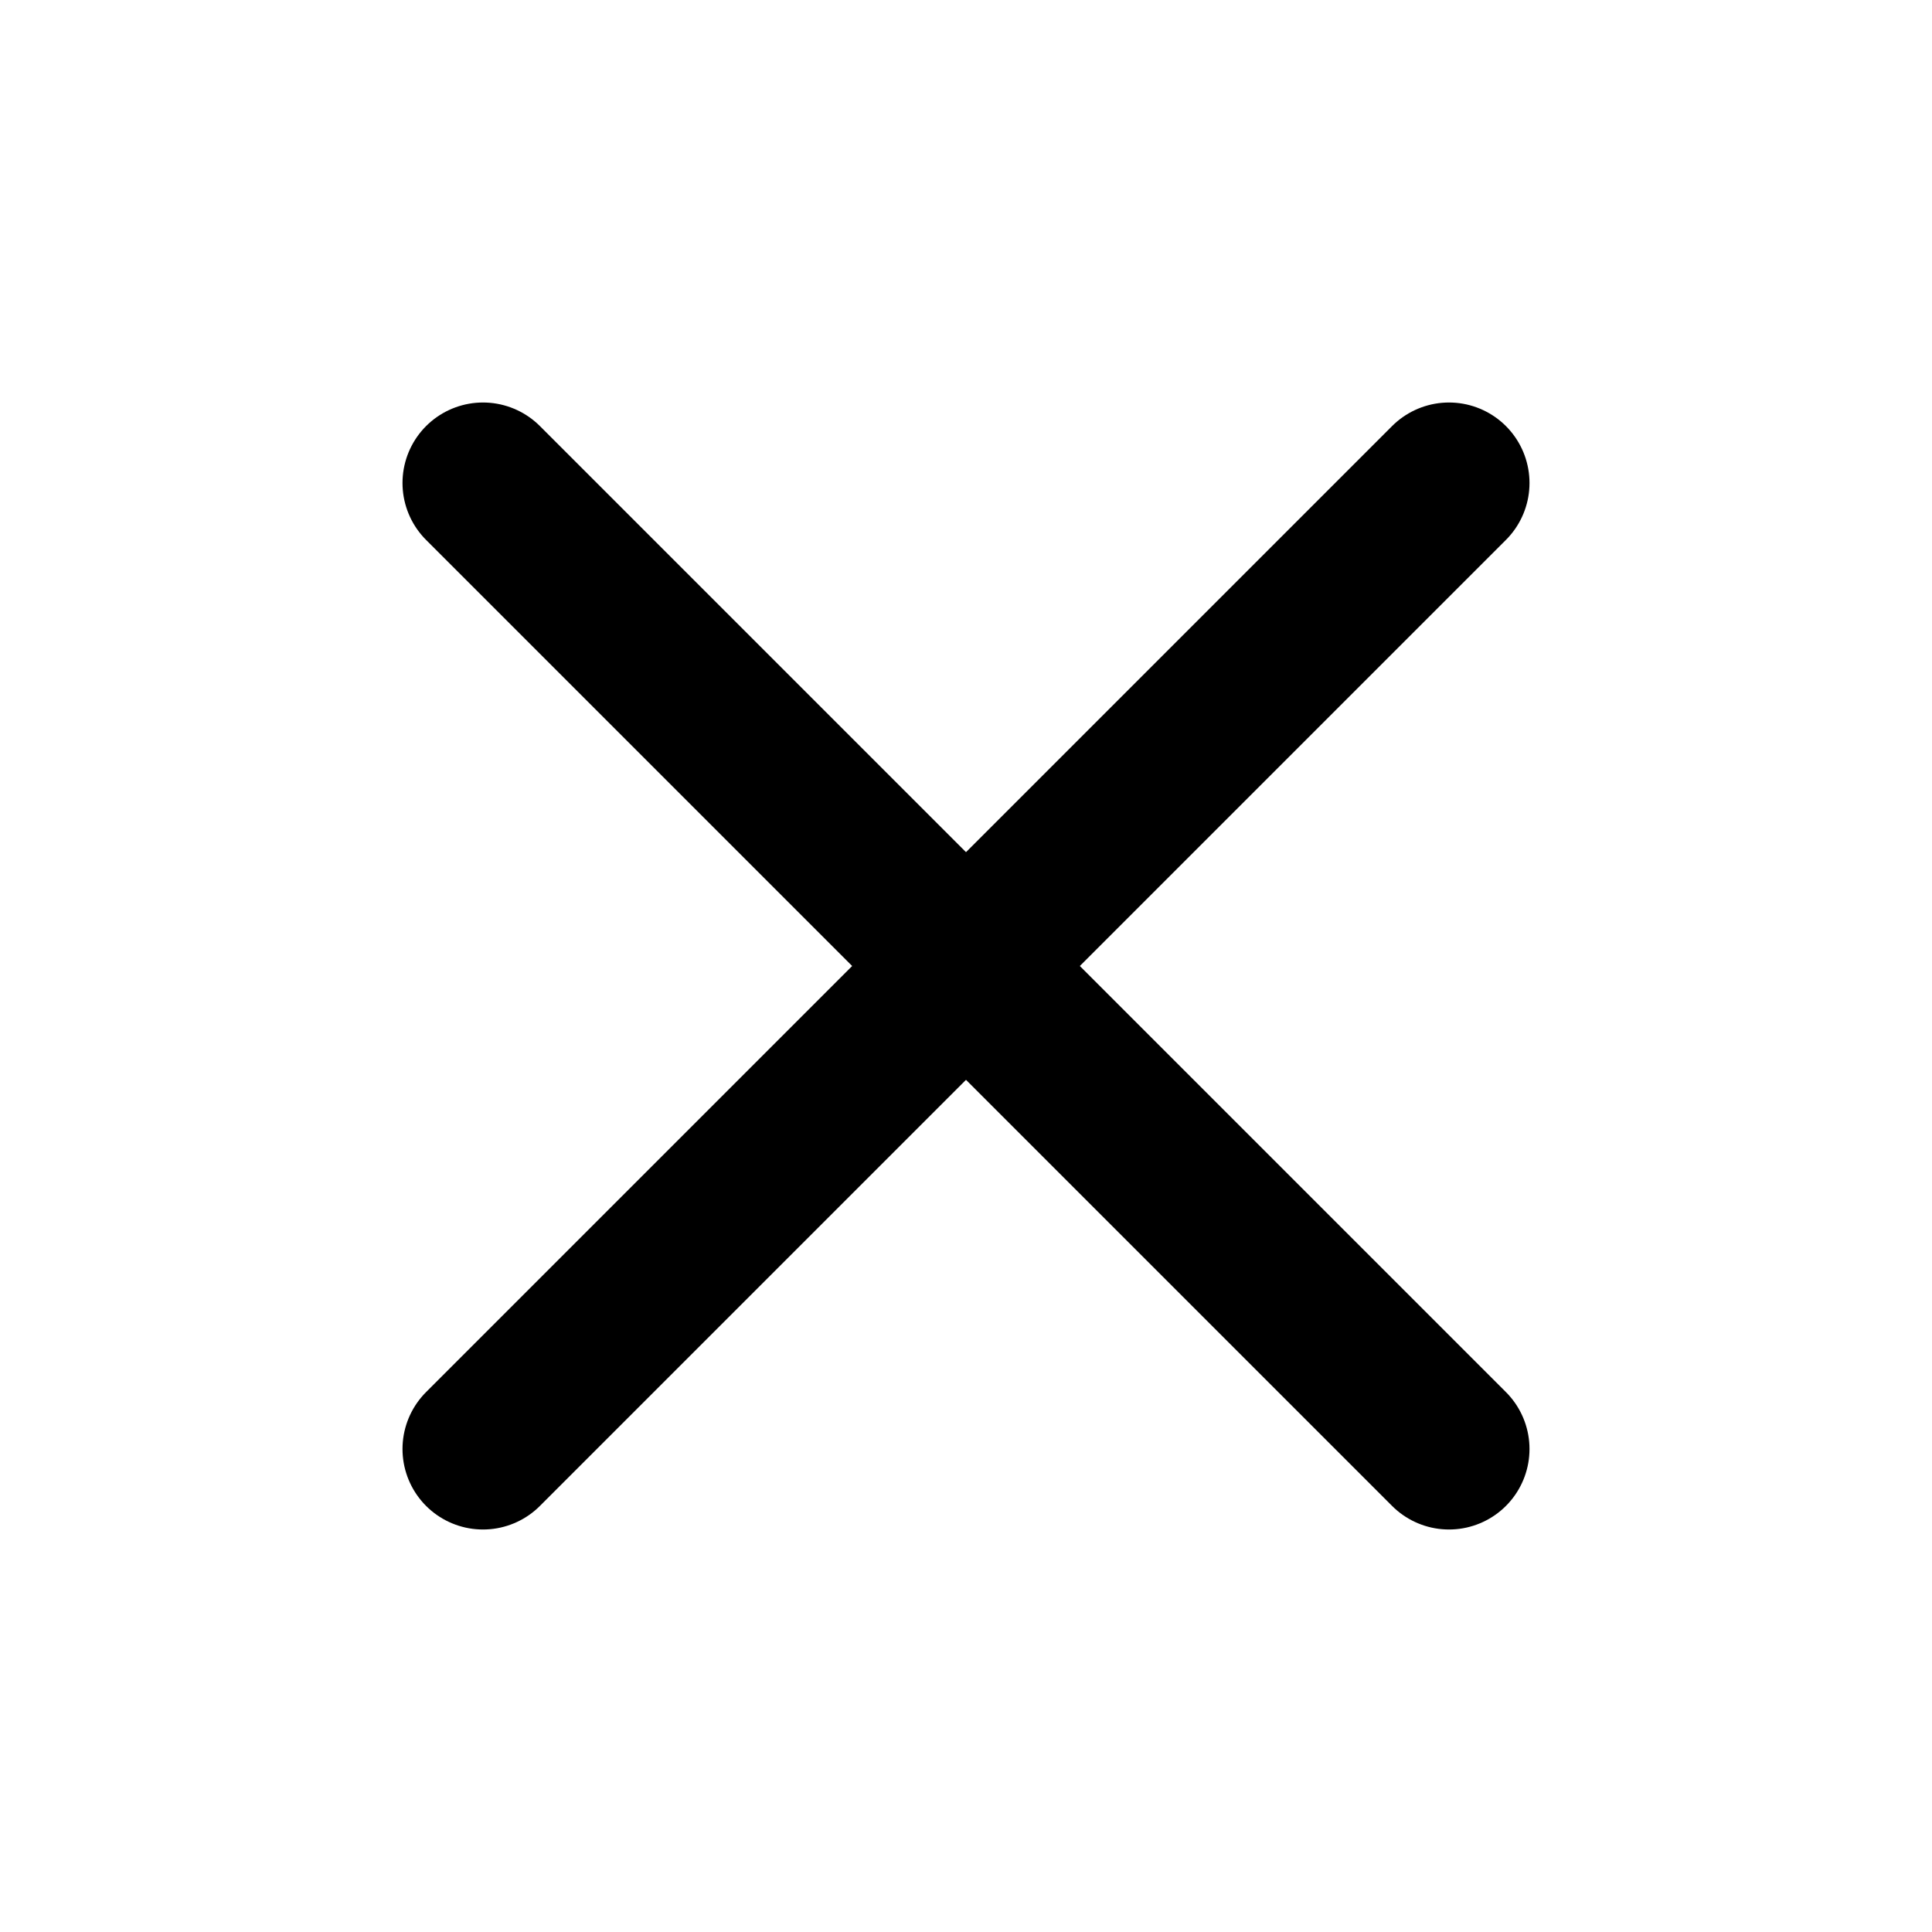
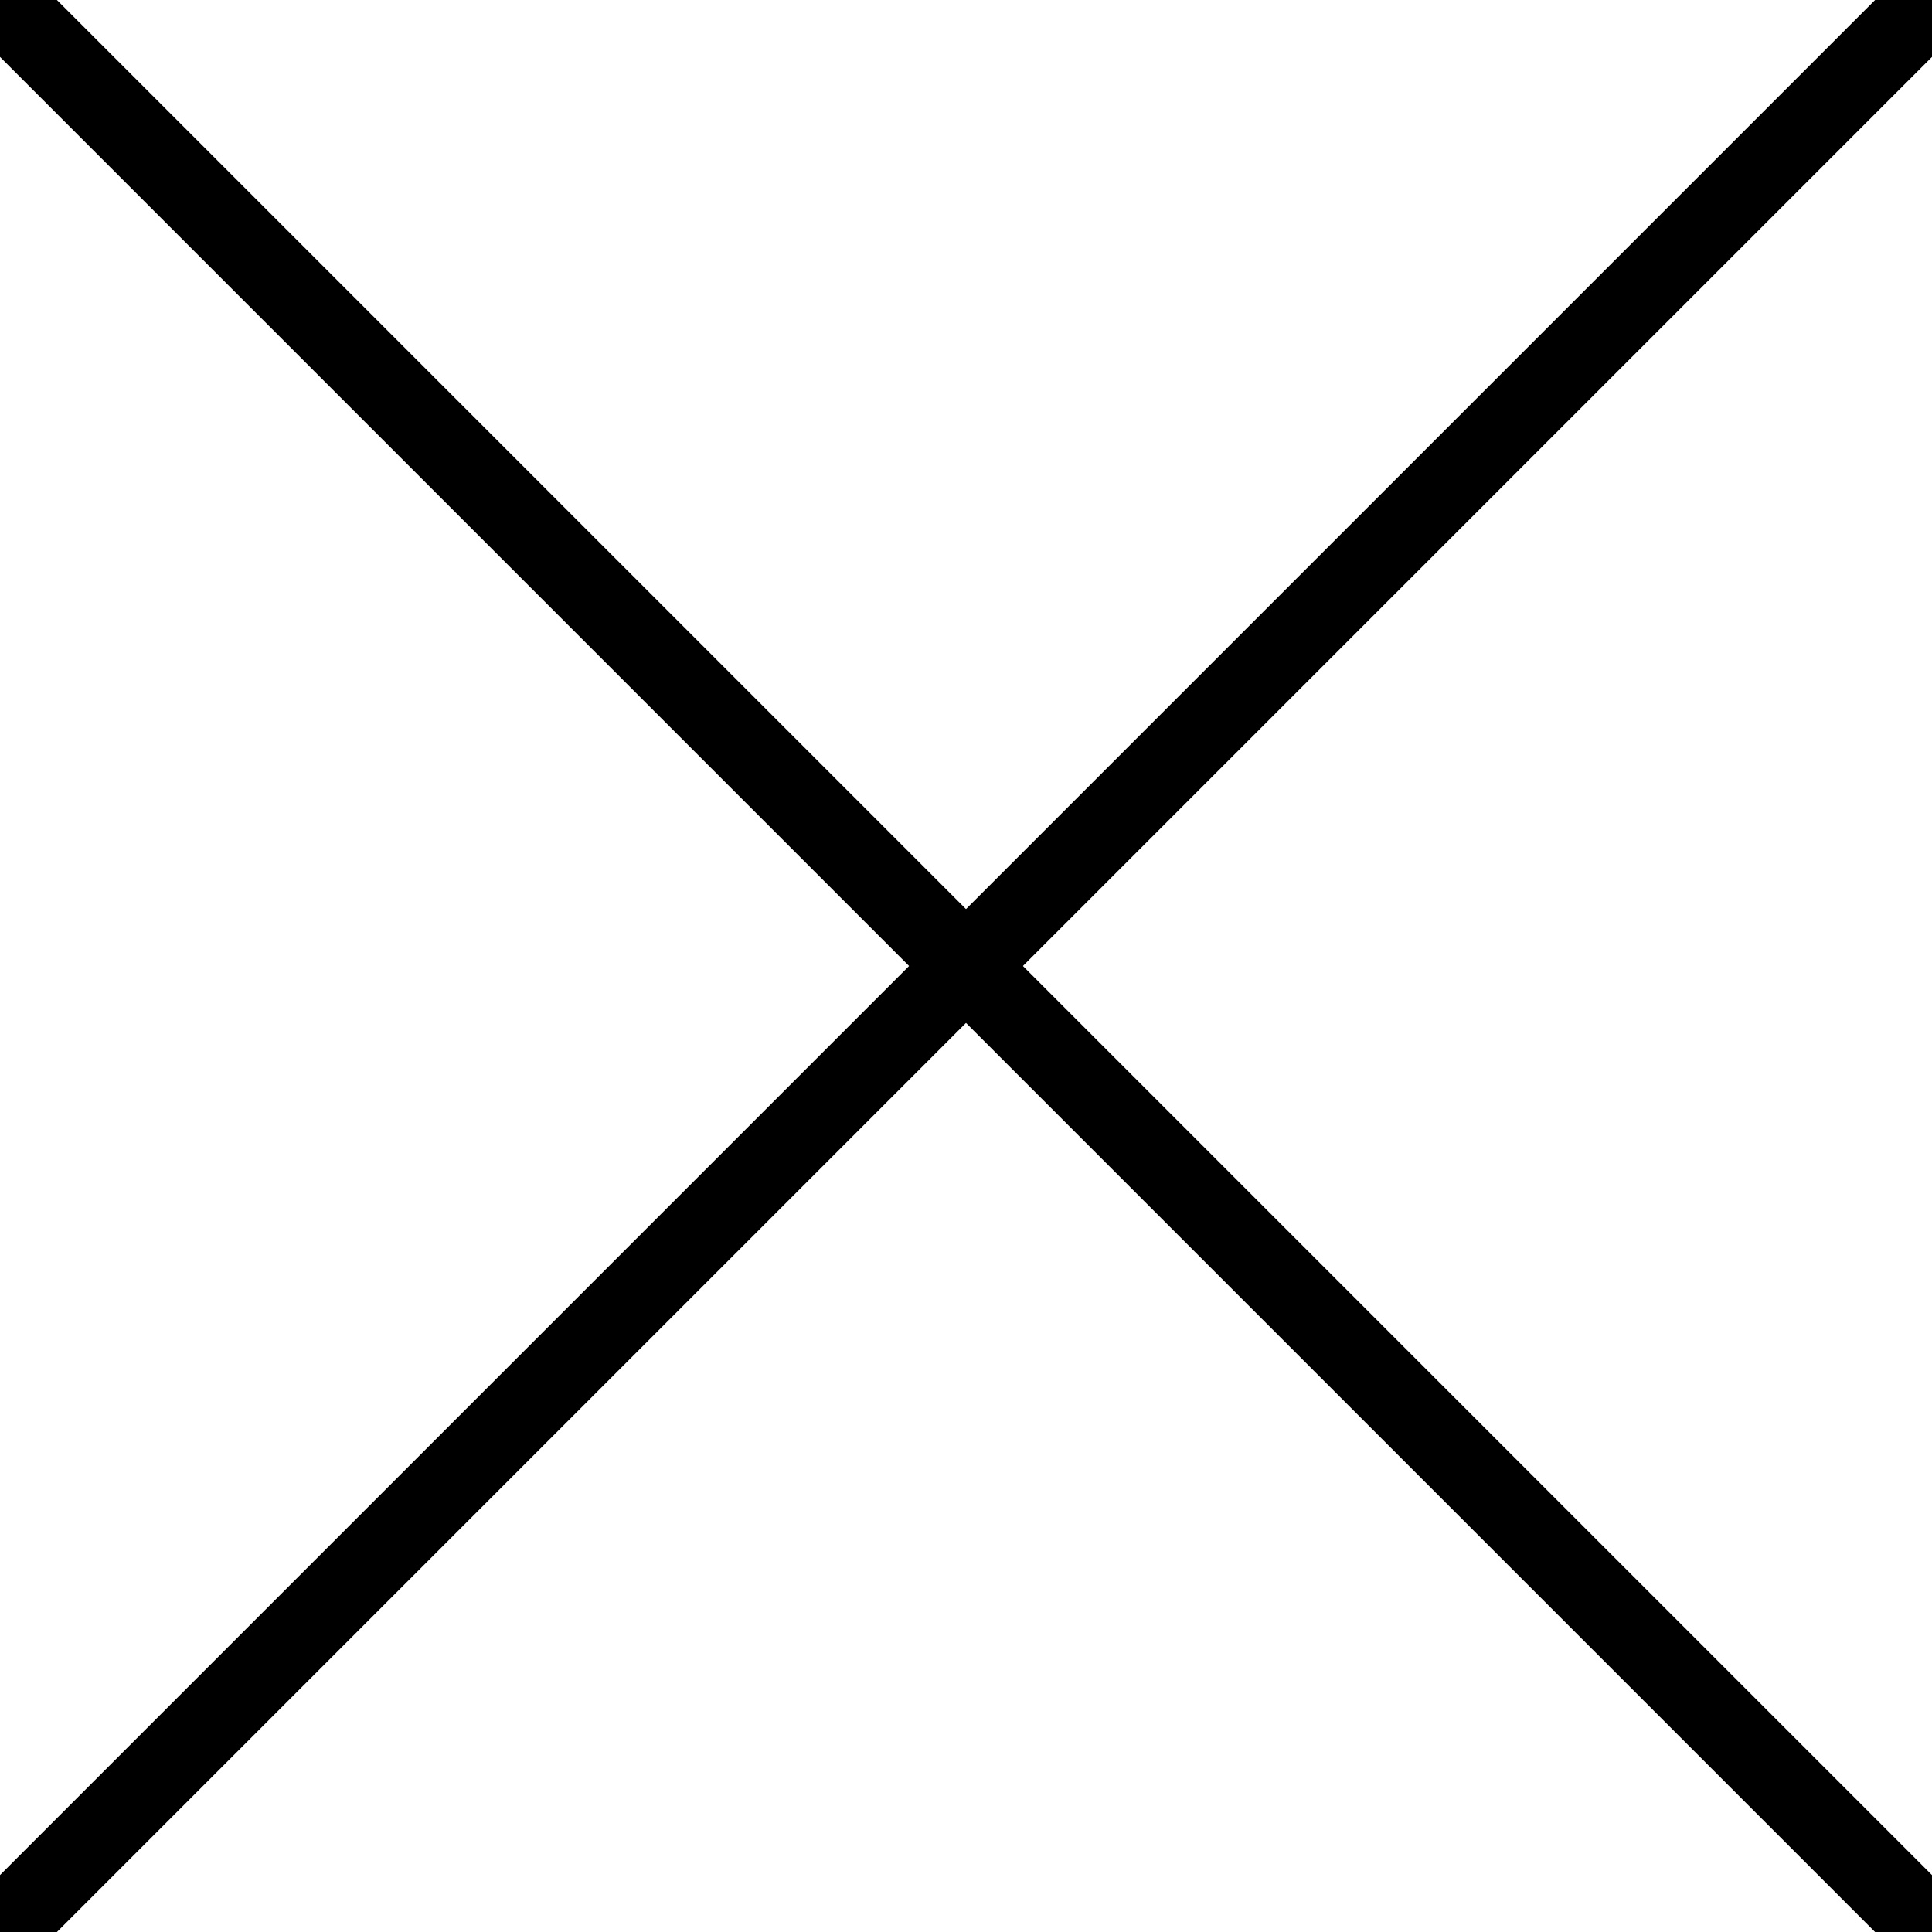
- <svg xmlns="http://www.w3.org/2000/svg" viewBox="0 0 24 24" fill="none" stroke="currentColor" stroke-width="2" stroke-linecap="round" stroke-linejoin="round" class="feather feather-x">
-   <line x1="18" y1="6" x2="6" y2="18" />
-   <line x1="6" y1="6" x2="18" y2="18" />
+ <svg xmlns="http://www.w3.org/2000/svg" viewBox="0 0 24 24" fill="none" stroke="currentColor" stroke-width="1" stroke-linecap="round" stroke-linejoin="round" class="feather feather-x">
+   <line x1="24" y1="0" x2="0" y2="24" />
+   <line x1="0" y1="0" x2="24" y2="24" />
</svg>
